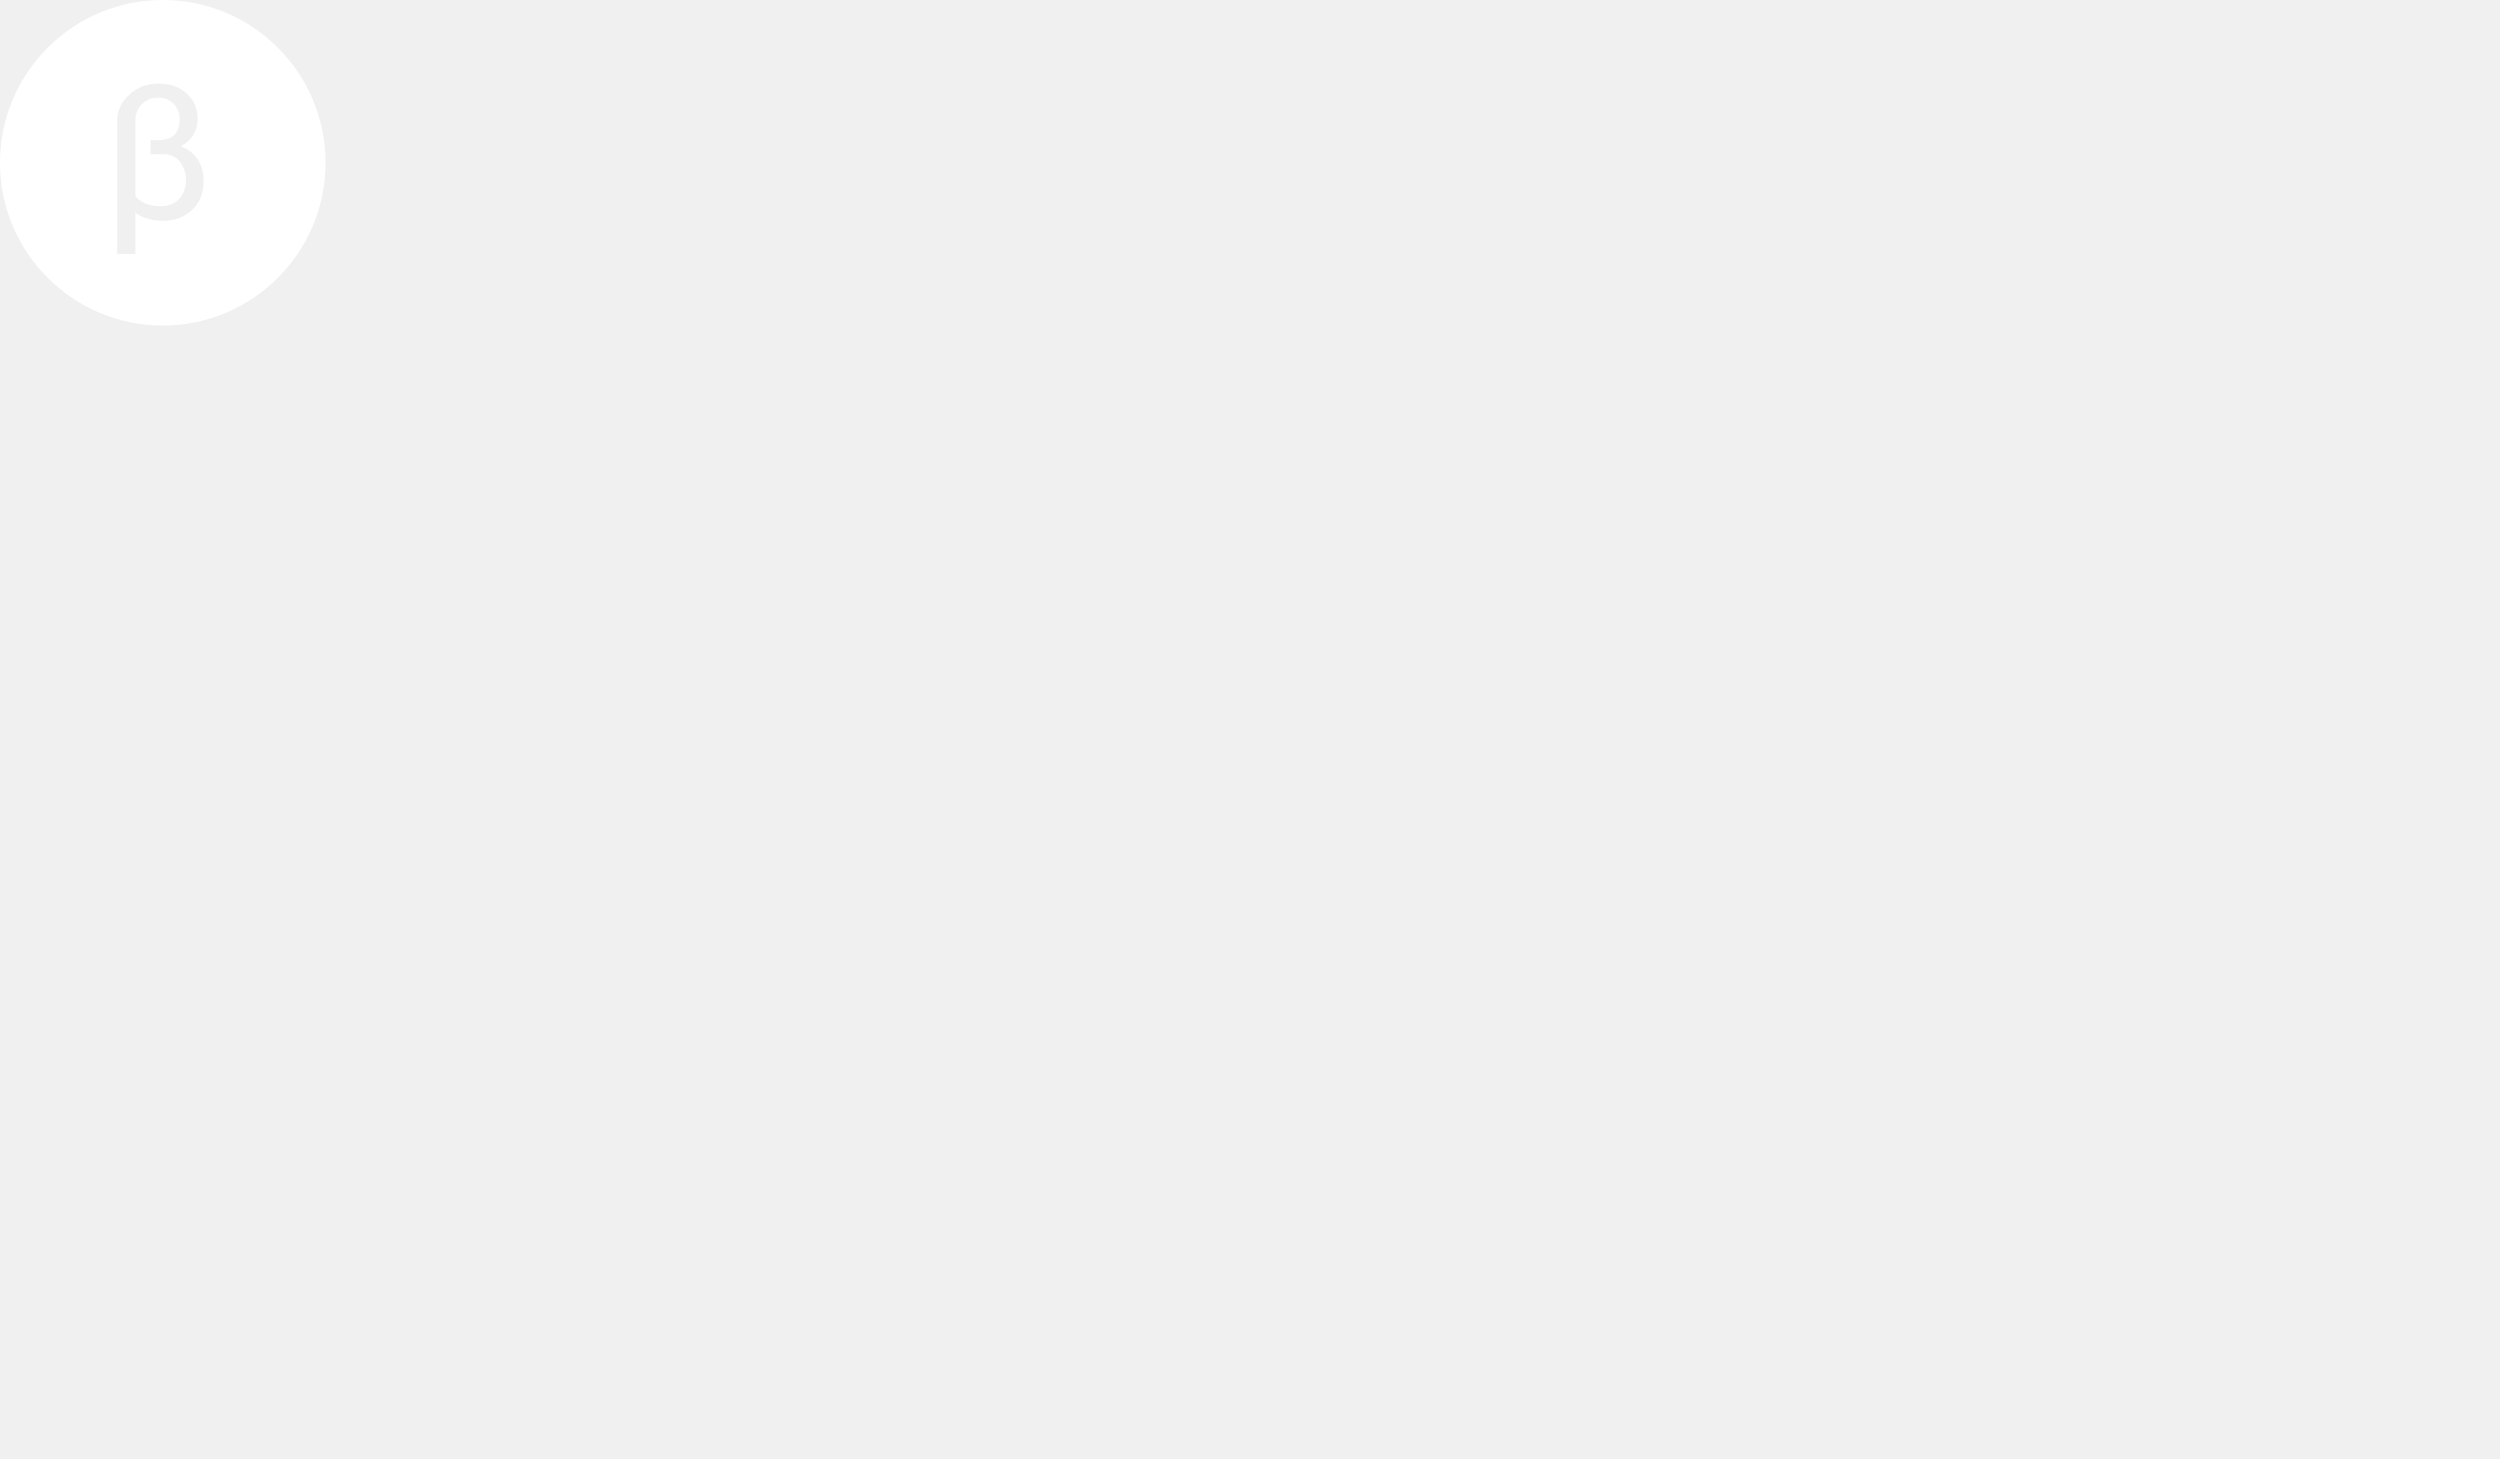
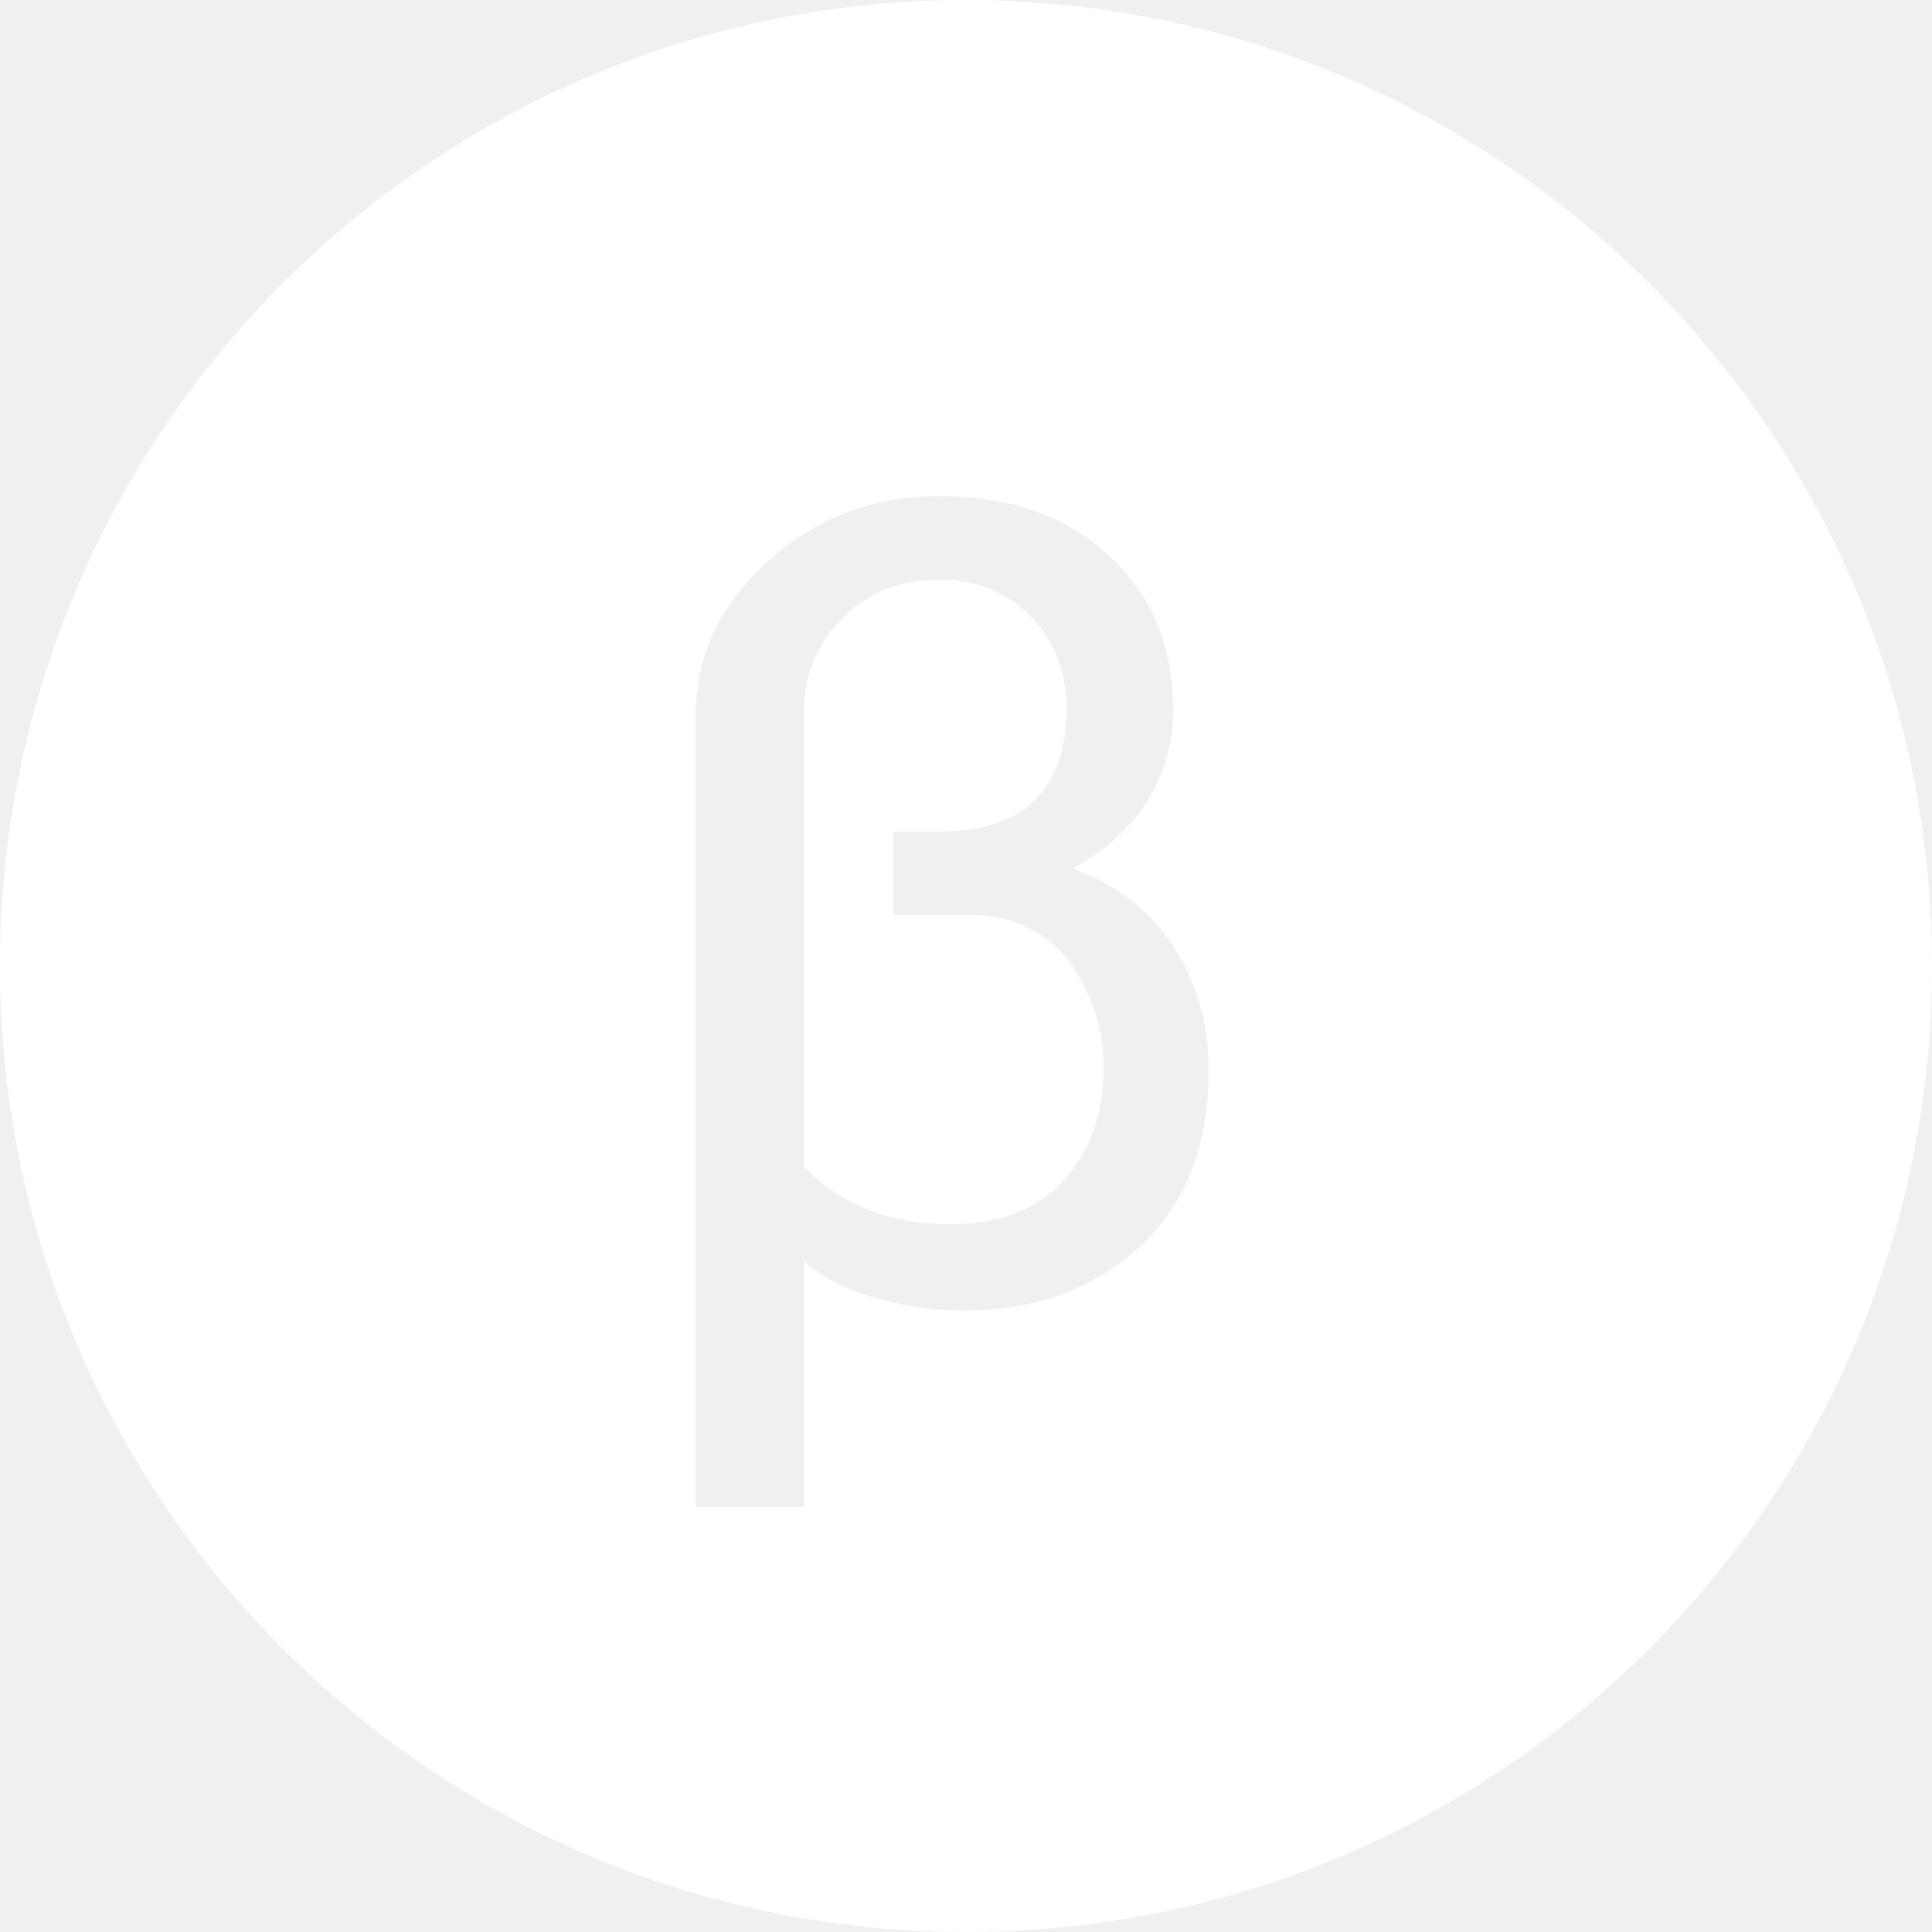
- <svg xmlns="http://www.w3.org/2000/svg" version="1.1" id="Layer_1" x="0px" y="0px" viewBox="0 0 960 560" enable-background="new 0 0 960 560" xml:space="preserve">
+ <svg xmlns="http://www.w3.org/2000/svg" version="1.1" id="Layer_1" x="0px" y="0px" viewBox="0 0 125 125" enable-background="new 0 0 125 125" xml:space="preserve">
  <g>
-     <path fill="white" d="M62.8,59.2h-5v-5.4h2.9c2.9,0,5-0.7,6.3-2.1c1.4-1.4,2-3.4,2-5.9c0-2.2-0.7-4.2-2.2-5.8c-1.5-1.6-3.5-2.5-6-2.5   c-2.5,0-4.6,0.8-6.3,2.5c-1.7,1.7-2.5,3.8-2.5,6.2v29.2c1,1.2,2.4,2.1,4,2.8c1.7,0.7,3.5,1,5.6,1c3,0,5.4-0.9,7.2-2.8   c1.7-1.9,2.6-4.3,2.6-7.3c0-2.6-0.8-4.9-2.3-7C67.5,60.2,65.4,59.2,62.8,59.2z" />
-     <path fill="white" d="M62.5,0C28,0,0,28,0,62.5S28,125,62.5,125S125,97,125,62.5S97,0,62.5,0z M73.8,80.6c-3,2.8-6.8,4.2-11.5,4.2   c-1.9,0-3.8-0.3-5.6-0.8s-3.4-1.3-4.7-2.4v15.9H45V46.3c0-3.9,1.6-7.2,4.7-10c3.1-2.8,6.8-4.2,11.1-4.2c4.6,0,8.2,1.3,11,3.9   c2.8,2.6,4.1,5.9,4.1,10c0,2.1-0.6,4.1-1.7,5.9c-1.2,1.8-2.8,3.2-4.8,4.3c2.8,1,5,2.7,6.5,5c1.5,2.3,2.3,5,2.3,8   C78.2,74,76.8,77.8,73.8,80.6z" />
+     <path fill="#FFFFFF" d="M62.8,59.2h-5v-5.4h2.9c2.9,0,5-0.7,6.3-2.1c1.4-1.4,2-3.4,2-5.9c0-2.2-0.7-4.2-2.2-5.8s-3.5-2.5-6-2.5   s-4.6,0.8-6.3,2.5S52,43.8,52,46.2v29.2c1,1.2,2.4,2.1,4,2.8c1.7,0.7,3.5,1,5.6,1c3,0,5.4-0.9,7.2-2.8c1.7-1.9,2.6-4.3,2.6-7.3   c0-2.6-0.8-4.9-2.3-7C67.5,60.2,65.4,59.2,62.8,59.2z" />
+     <path fill="#FFFFFF" d="M62.5,0C28,0,0,28,0,62.5S28,125,62.5,125S125,97,125,62.5S97,0,62.5,0z M73.8,80.6   c-3,2.8-6.8,4.2-11.5,4.2c-1.9,0-3.8-0.3-5.6-0.8s-3.4-1.3-4.7-2.4v15.9h-7V46.3c0-3.9,1.6-7.2,4.7-10c3.1-2.8,6.8-4.2,11.1-4.2   c4.6,0,8.2,1.3,11,3.9c2.8,2.6,4.1,5.9,4.1,10c0,2.1-0.6,4.1-1.7,5.9c-1.2,1.8-2.8,3.2-4.8,4.3c2.8,1,5,2.7,6.5,5s2.3,5,2.3,8   C78.2,74,76.8,77.8,73.8,80.6z" />
  </g>
</svg>
